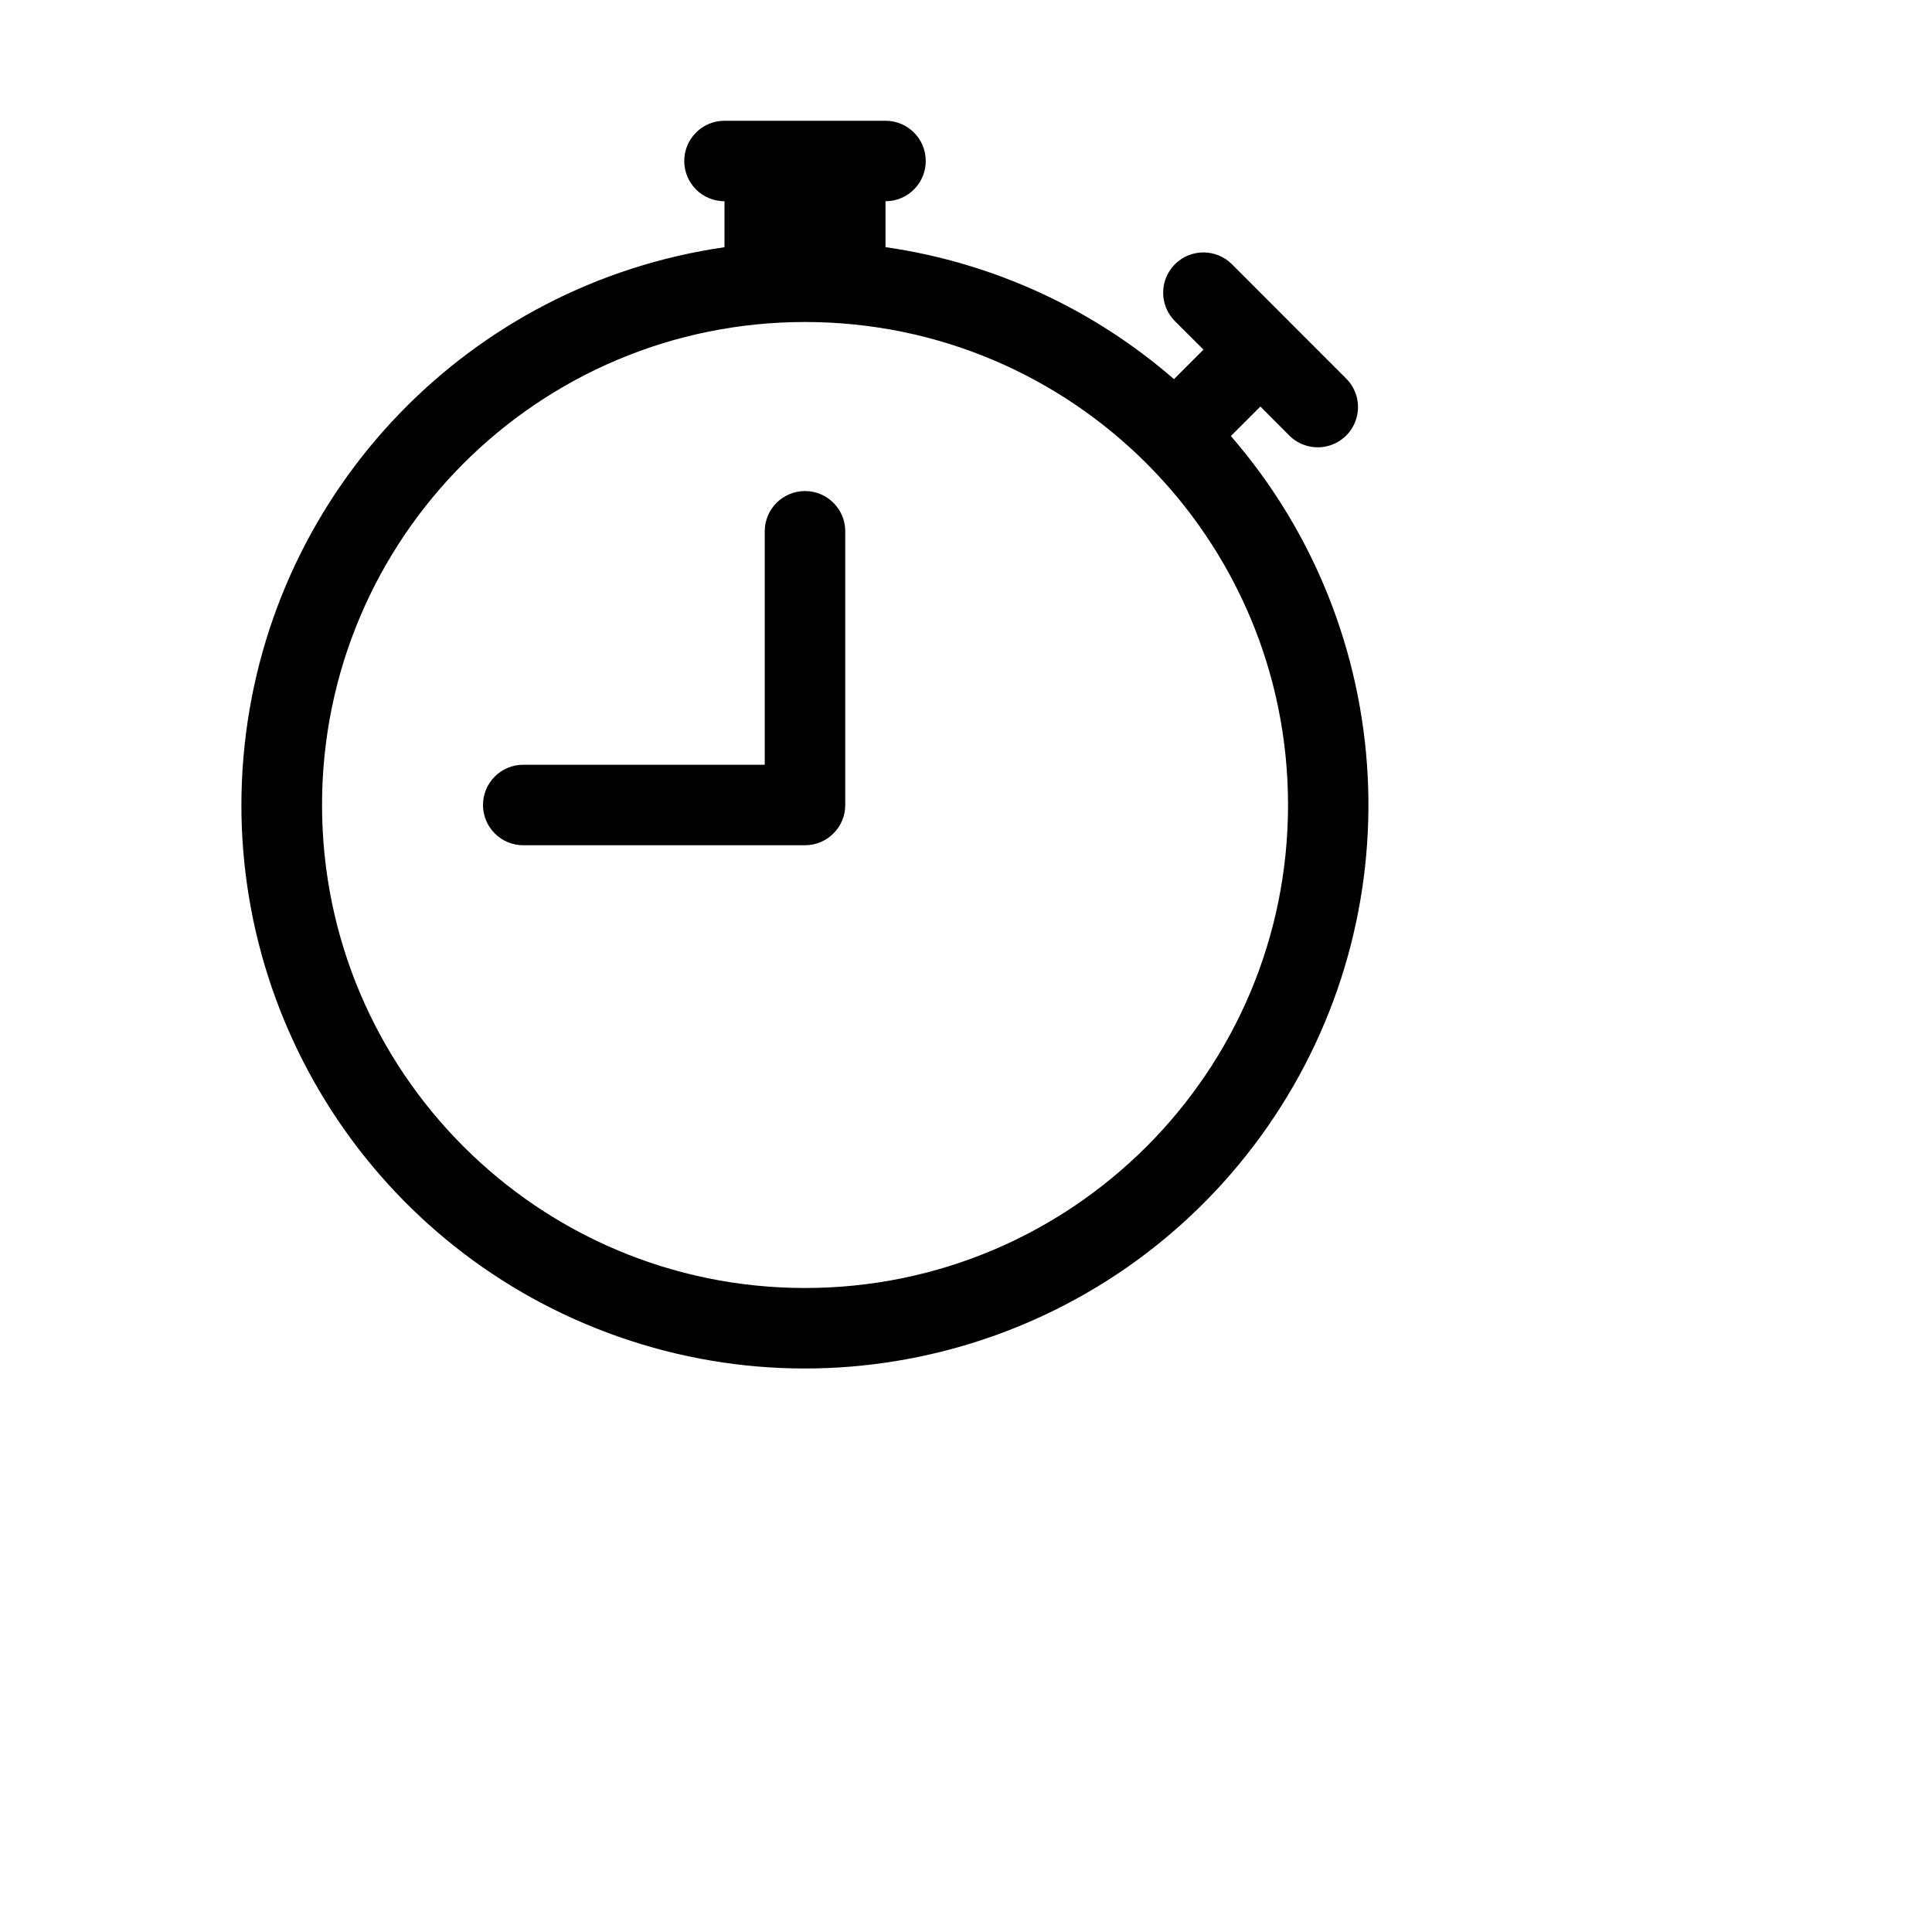
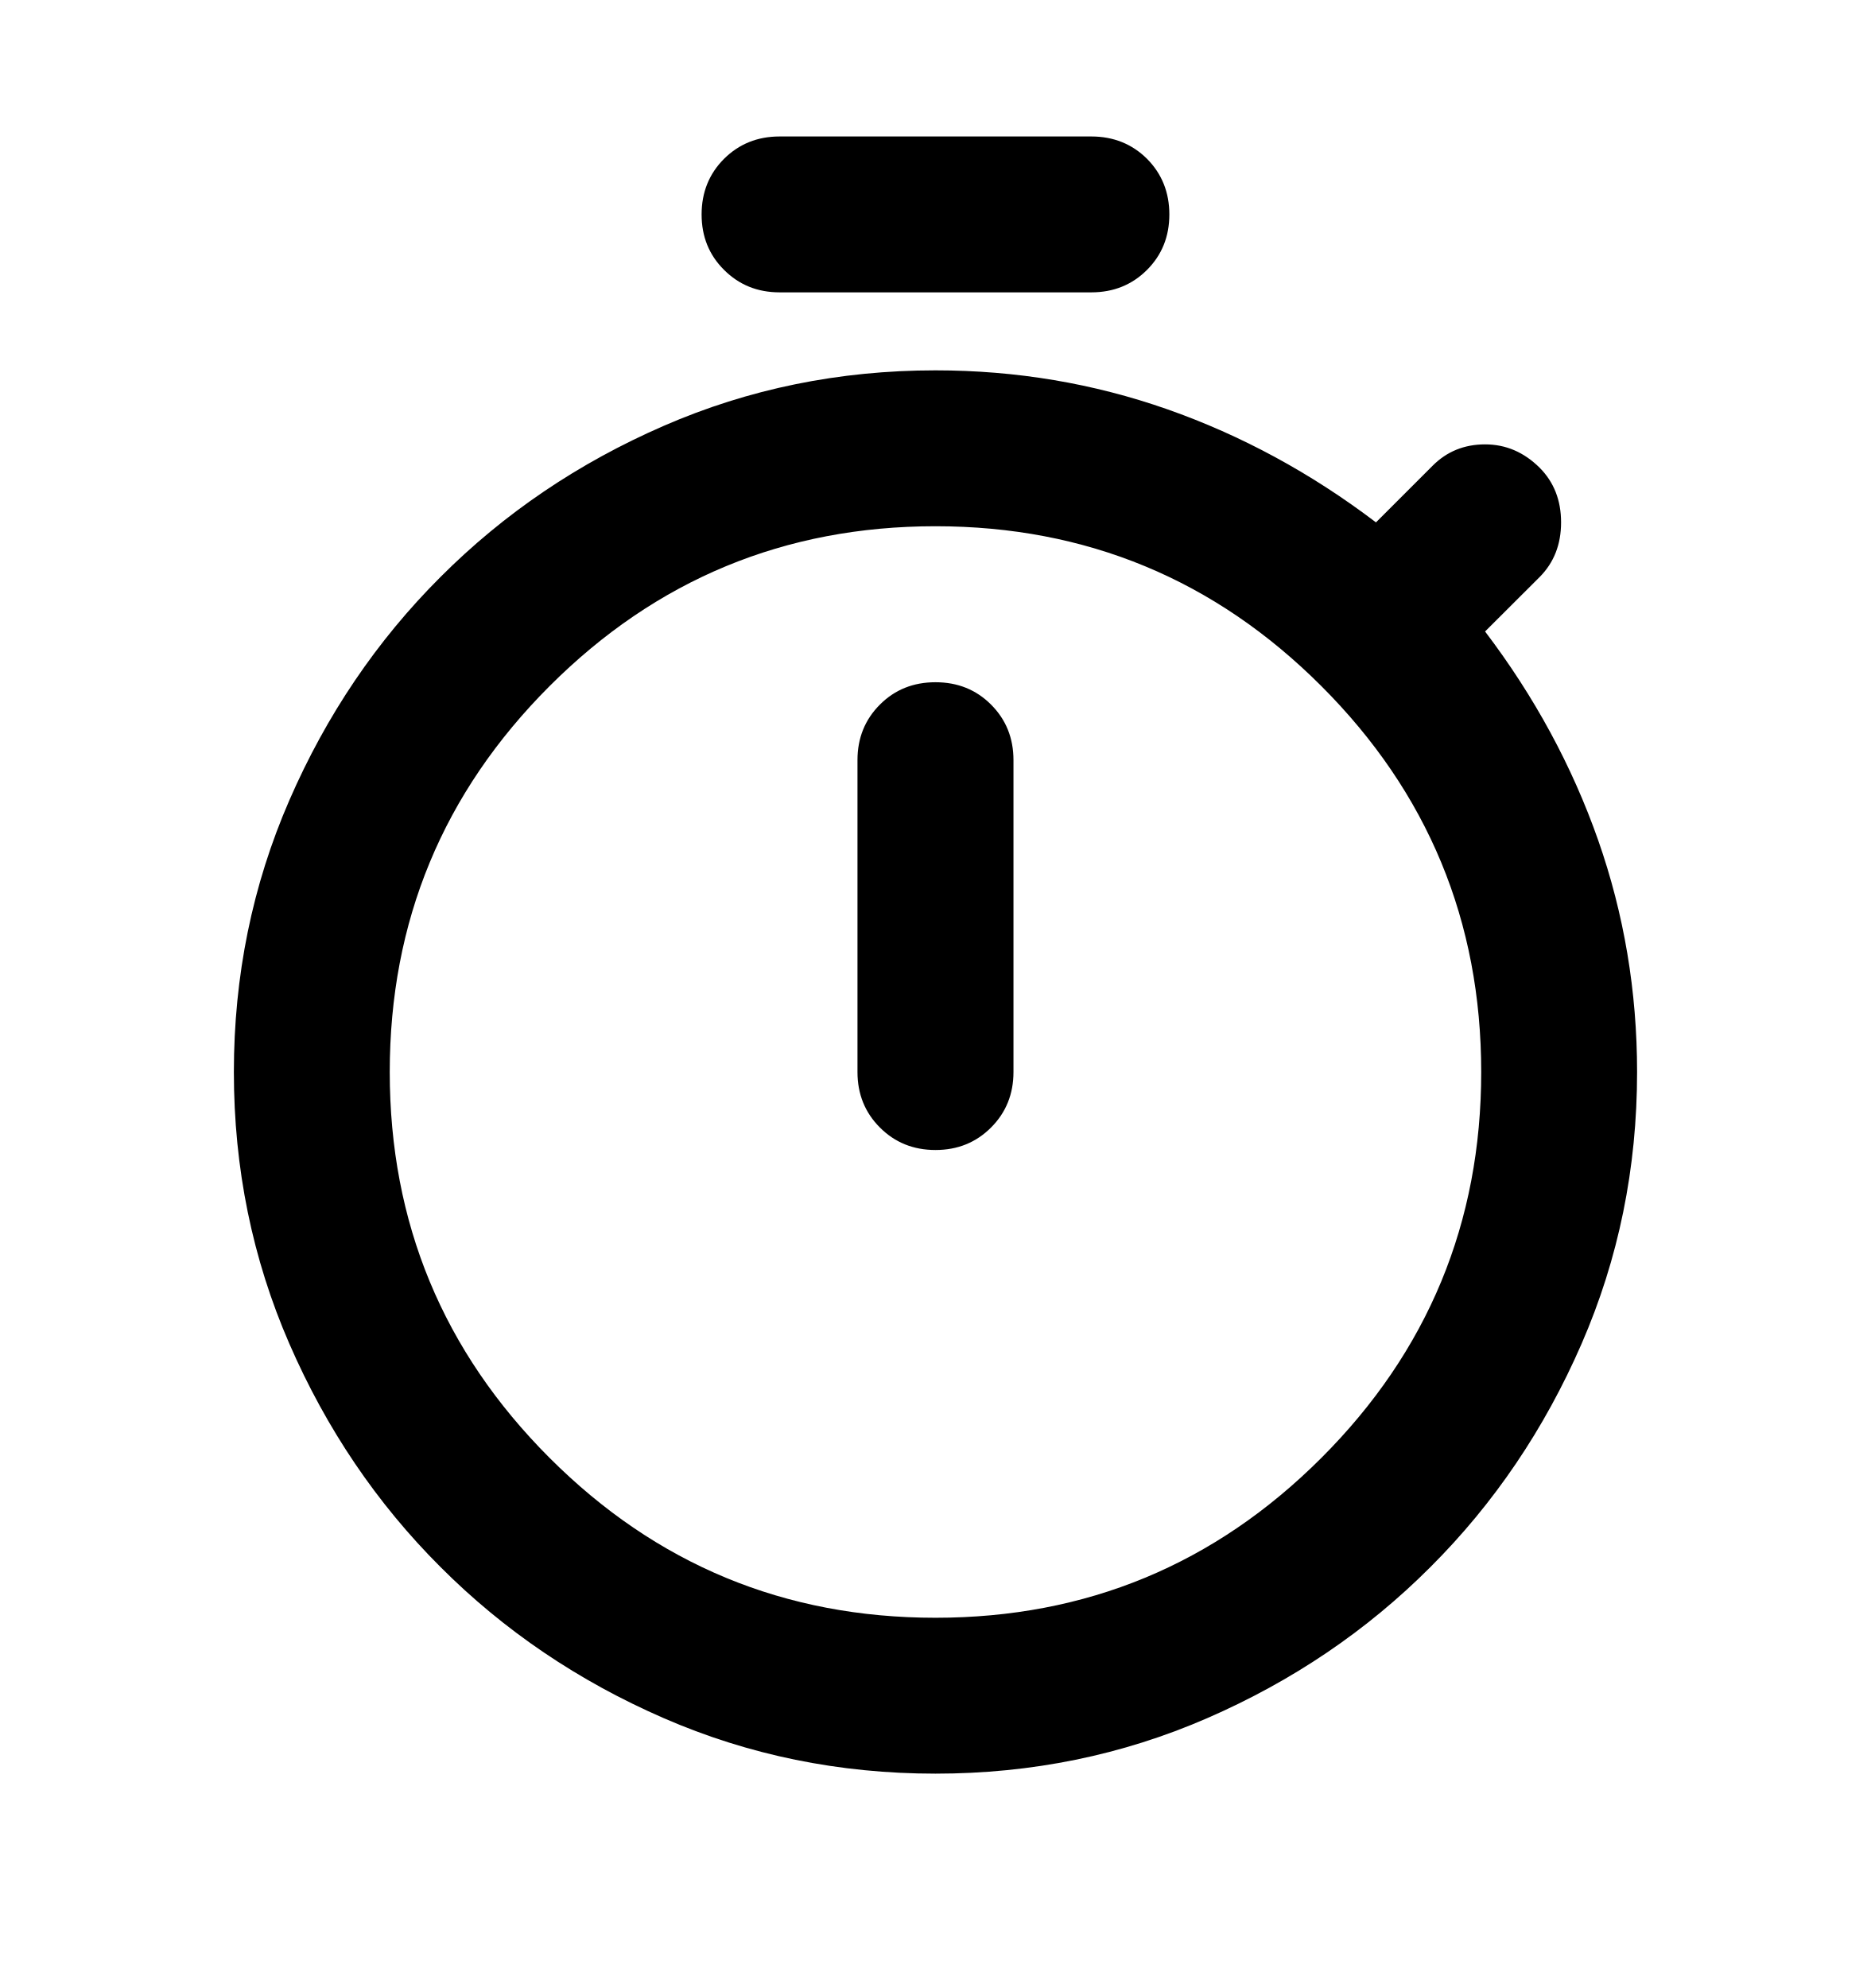
- <svg xmlns="http://www.w3.org/2000/svg" width="24px" height="24px" viewBox="0 0 24 24" version="1.1">
-   <g id="icon-clock" stroke="none" stroke-width="1" fill="none" fill-rule="evenodd">
-     <g id="Group" transform="translate(2, 1)" fill="#000000" fill-rule="nonzero">
-       <g id="Combined-Shape">
-         <path d="M8.5 5.6a.5.5 0 1 0-1 0v2.9h-3a.5.5 0 0 0 0 1H8a.5.5 0 0 0 .5-.5V5.6z" />
-         <path d="M6.5 1A.5.5 0 0 1 7 .5h2a.5.5 0 0 1 0 1v.57c1.36.196 2.594.78 3.584 1.64a.715.715 0 0 1 .012-.013l.354-.354-.354-.353a.5.5 0 0 1 .707-.708l1.414 1.415a.5.5 0 1 1-.707.707l-.353-.354-.354.354a.512.512 0 0 1-.013.012A7 7 0 1 1 7 2.071V1.5a.5.5 0 0 1-.5-.5zM8 3a6 6 0 1 0 .001 12A6 6 0 0 0 8 3z" />
-       </g>
-     </g>
-   </g>
+ <svg xmlns="http://www.w3.org/2000/svg" width="16" height="17" viewBox="0 0 16 17" fill="none">
+   <path id="icon-clock" d="M6.667 2.5C6.478 2.5 6.32 2.436 6.192 2.308C6.064 2.181 6 2.023 6 1.834C6 1.645 6.064 1.486 6.192 1.358C6.32 1.231 6.478 1.167 6.667 1.167H9.333C9.522 1.167 9.681 1.231 9.809 1.358C9.936 1.486 10 1.645 10 1.834C10 2.023 9.936 2.181 9.809 2.308C9.681 2.436 9.522 2.5 9.333 2.5H6.667ZM8 9.834C8.189 9.834 8.347 9.77 8.475 9.642C8.603 9.514 8.667 9.356 8.667 9.167V6.5C8.667 6.311 8.603 6.153 8.475 6.025C8.347 5.897 8.189 5.834 8 5.834C7.811 5.834 7.653 5.897 7.525 6.025C7.397 6.153 7.333 6.311 7.333 6.5V9.167C7.333 9.356 7.397 9.514 7.525 9.642C7.653 9.77 7.811 9.834 8 9.834ZM8 15.167C7.178 15.167 6.403 15.009 5.675 14.692C4.947 14.375 4.311 13.945 3.767 13.4C3.222 12.856 2.792 12.22 2.475 11.492C2.158 10.764 2 9.989 2 9.167C2 8.345 2.158 7.57 2.475 6.842C2.792 6.114 3.222 5.478 3.767 4.934C4.311 4.389 4.947 3.959 5.675 3.642C6.403 3.325 7.178 3.167 8 3.167C8.689 3.167 9.35 3.278 9.983 3.5C10.617 3.723 11.211 4.045 11.767 4.467L12.25 3.984C12.372 3.861 12.522 3.8 12.7 3.8C12.878 3.8 13.033 3.867 13.167 4C13.289 4.123 13.35 4.278 13.35 4.467C13.35 4.656 13.289 4.811 13.167 4.934L12.7 5.4C13.122 5.956 13.444 6.55 13.667 7.184C13.889 7.817 14 8.478 14 9.167C14 9.989 13.842 10.764 13.525 11.492C13.208 12.22 12.778 12.856 12.233 13.4C11.689 13.945 11.053 14.375 10.325 14.692C9.597 15.009 8.822 15.167 8 15.167ZM8 13.834C9.289 13.834 10.389 13.378 11.3 12.467C12.211 11.556 12.667 10.456 12.667 9.167C12.667 7.878 12.211 6.778 11.3 5.867C10.389 4.956 9.289 4.5 8 4.5C6.711 4.5 5.611 4.956 4.7 5.867C3.789 6.778 3.333 7.878 3.333 9.167C3.333 10.456 3.789 11.556 4.7 12.467C5.611 13.378 6.711 13.834 8 13.834Z" fill="black" />
</svg>
